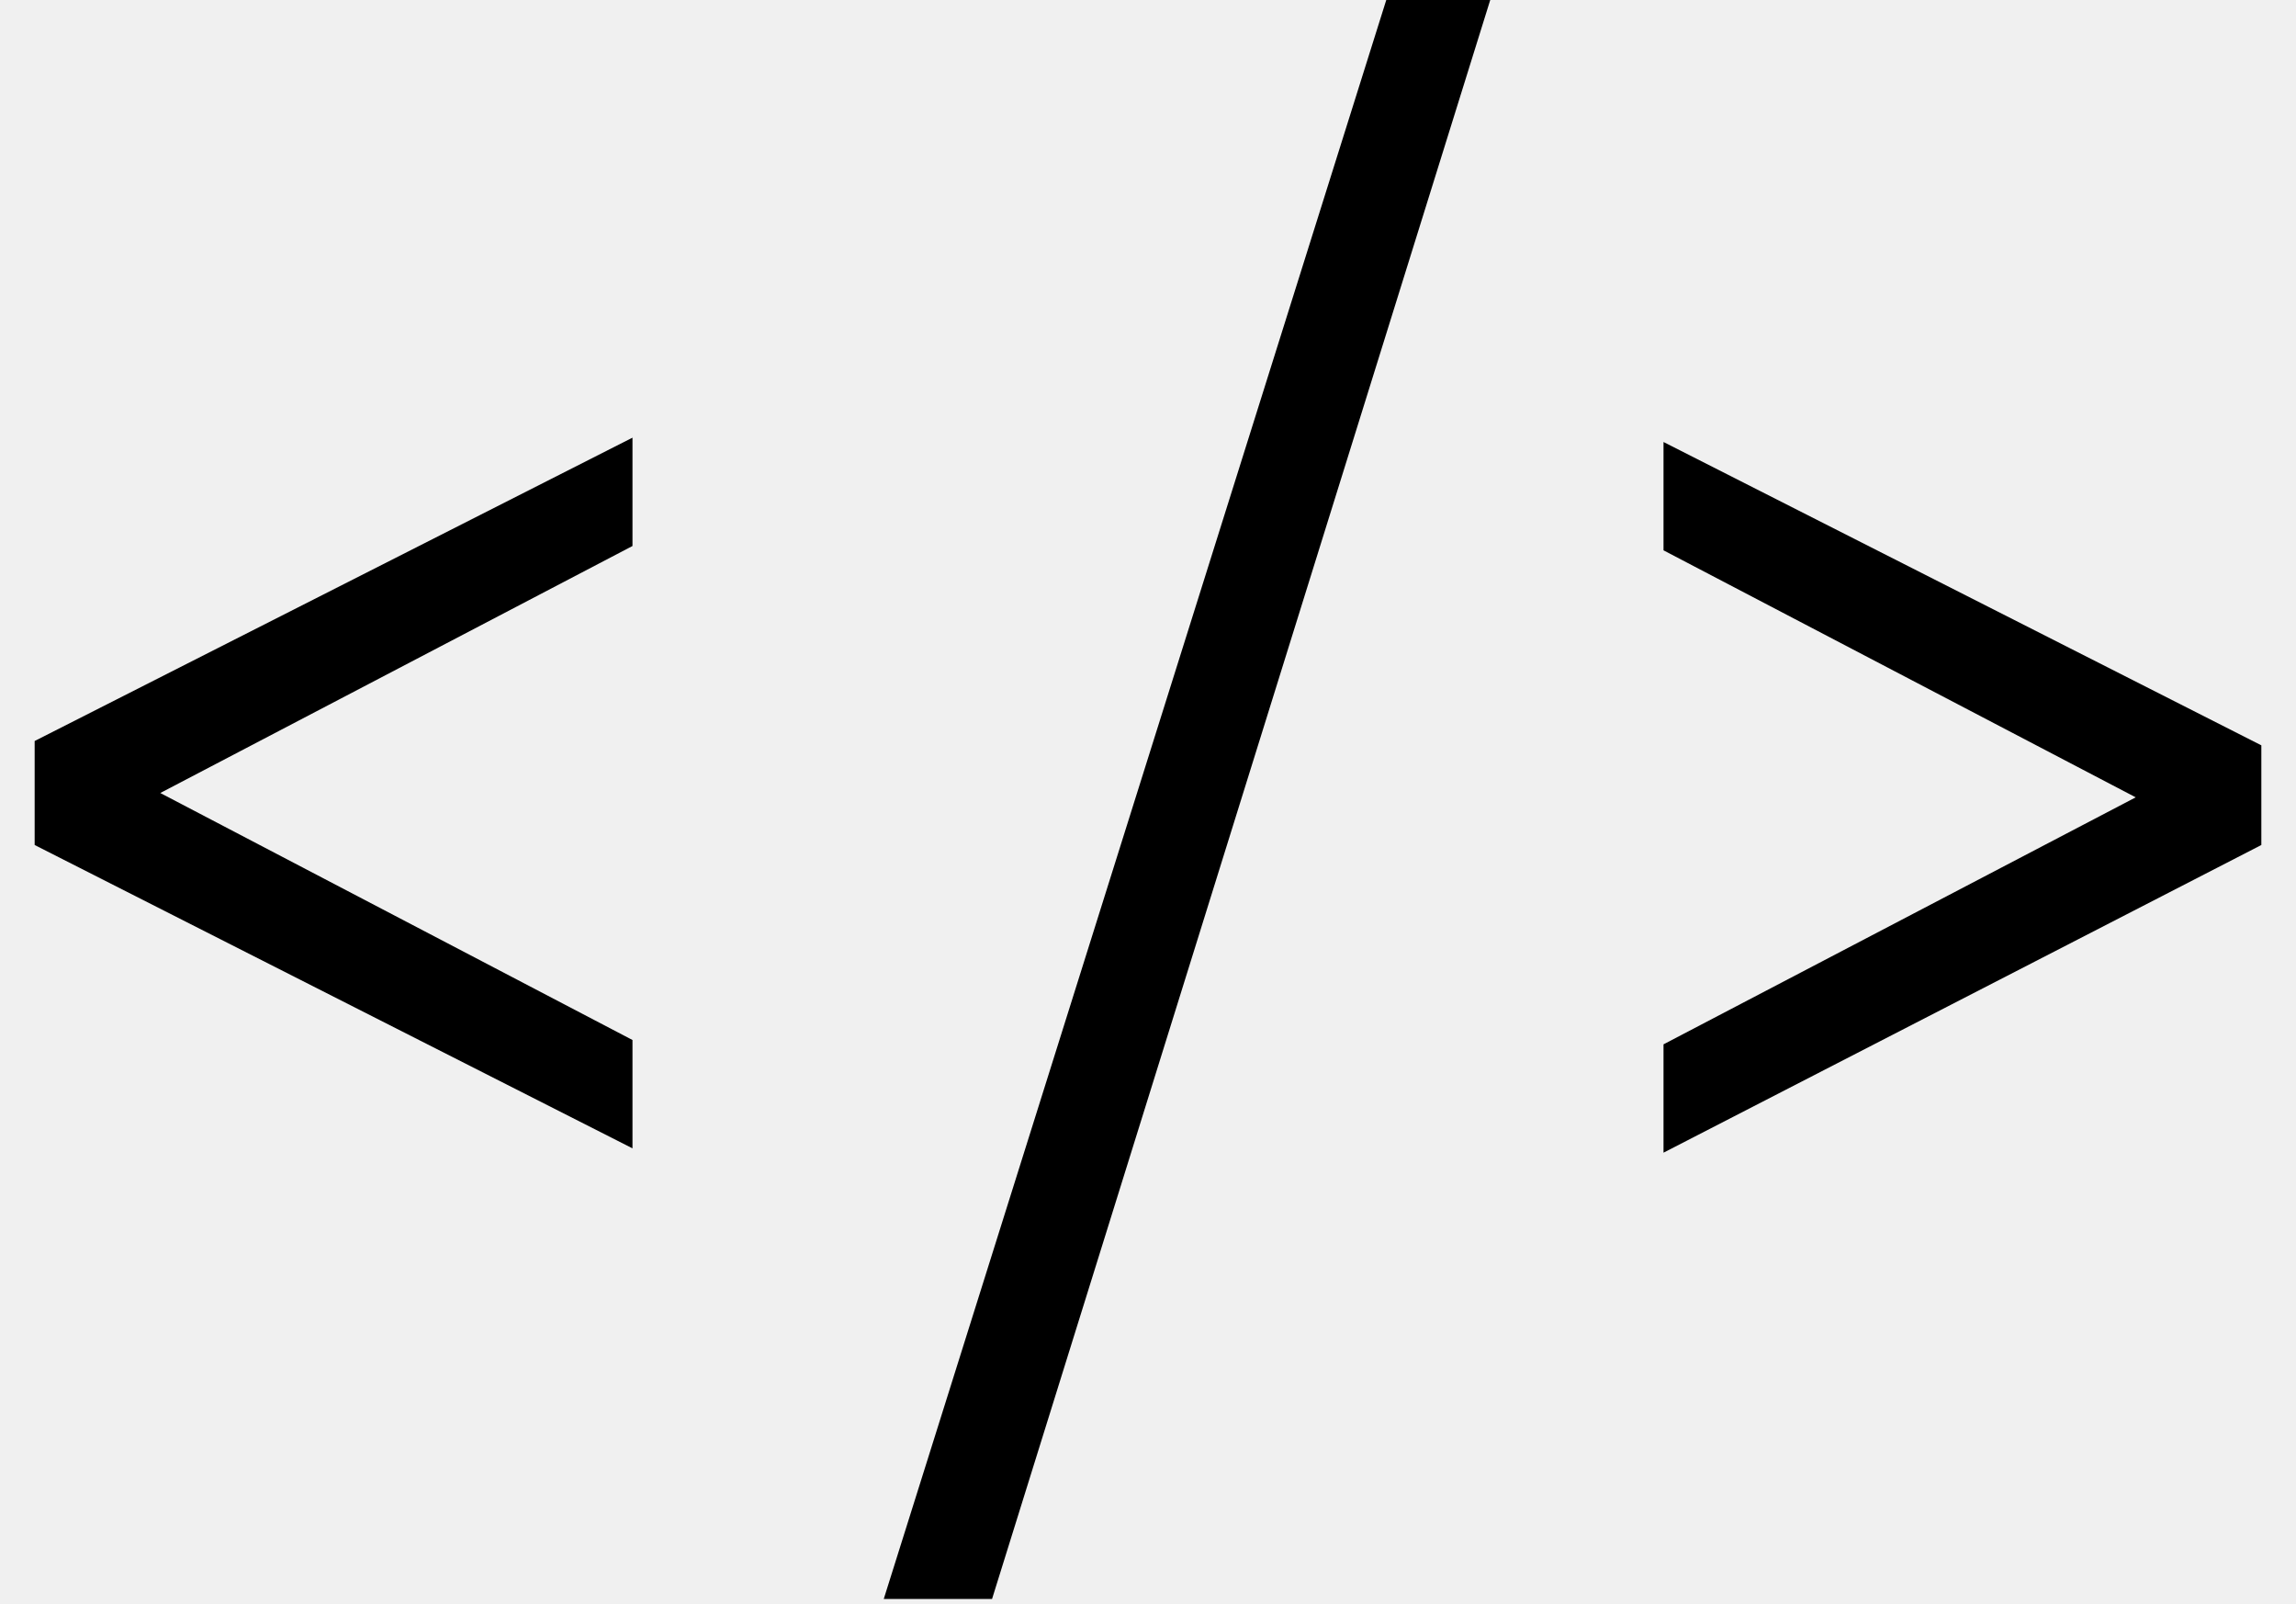
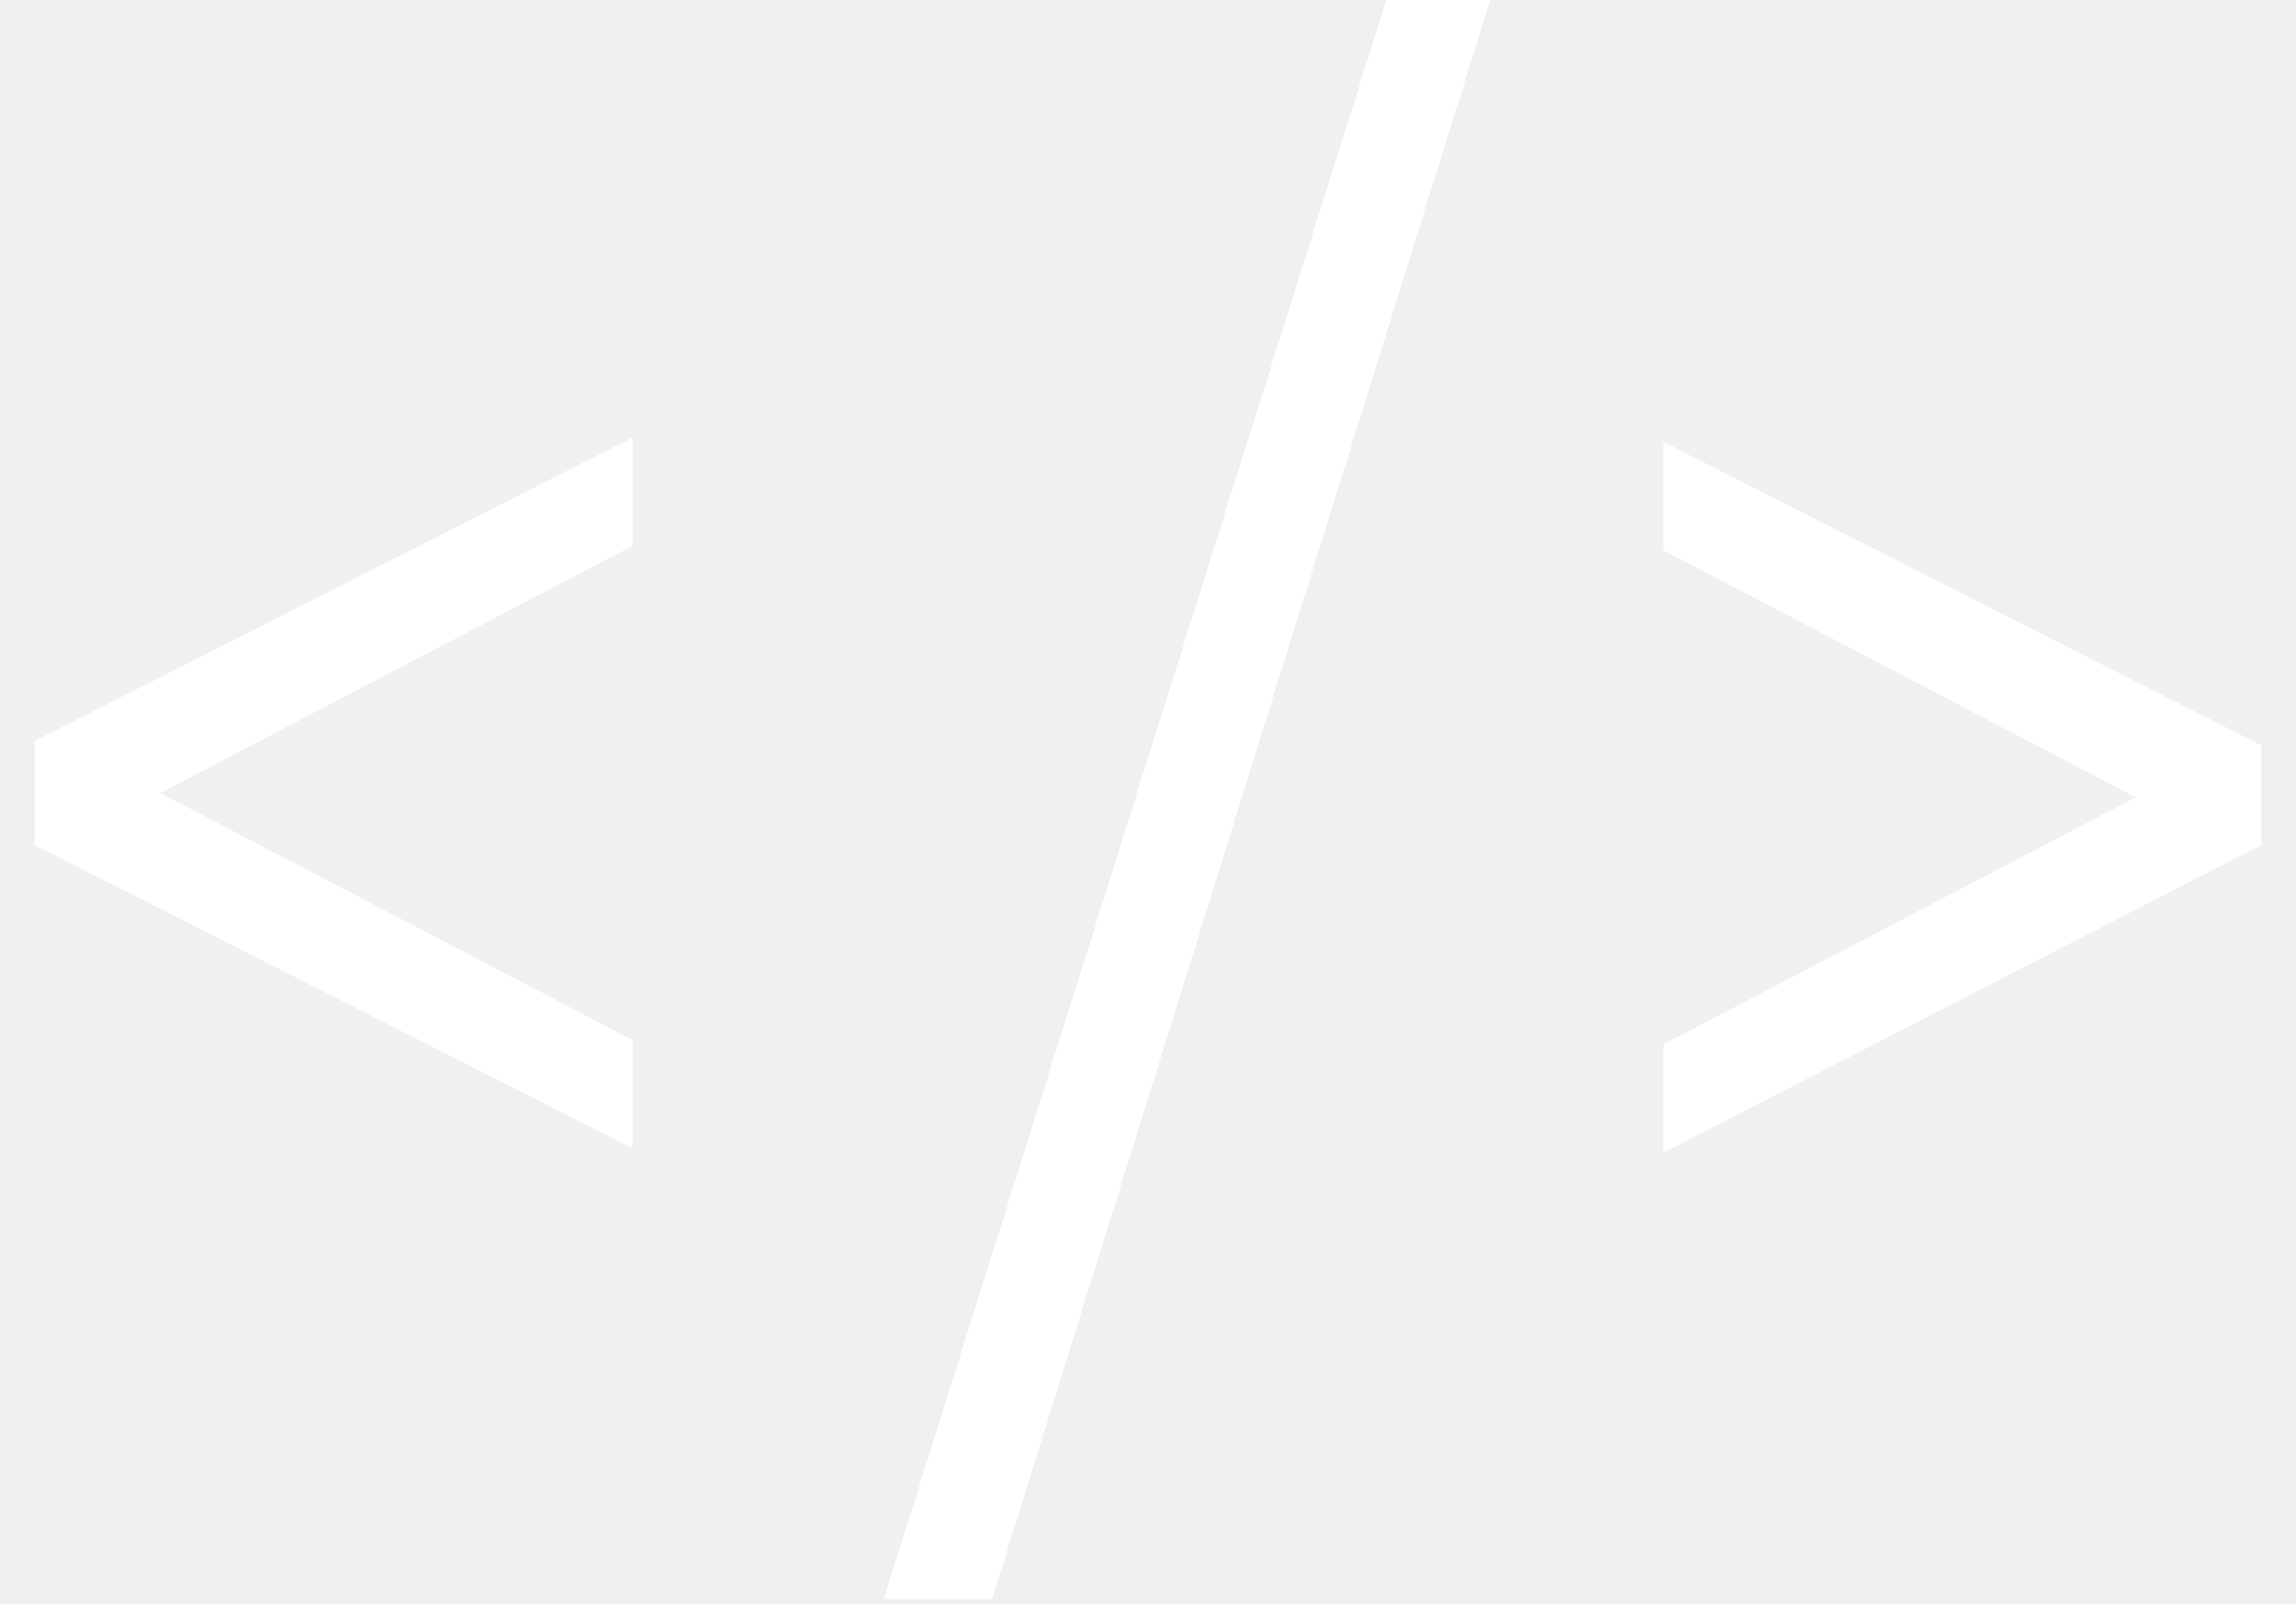
<svg xmlns="http://www.w3.org/2000/svg" version="1.1" x="0px" y="0px" viewBox="0 0 53 37" style="enable-background:new 0 0 53 37;" xml:space="preserve">
  <style type="text/css">
		.st0{display:none;}
- 		.st1{fill:#000;}
+ 		.st1{fill:#fff;}
	</style>
  <g>
    <g>
      <path class="st1" d="M0.8,19.5v-2.4l13.8-7v2.5L3.7,18.3l10.9,5.7v2.5L0.8,19.5z" />
    </g>
    <g>
      <path class="st1" d="M52.2,19.5l-13.8,7.1v-2.5l10.9-5.7l-10.9-5.7v-2.5l13.8,7V19.5z" />
    </g>
    <g>
      <path class="st1" d="M32,0h2.4L22.9,36.9h-2.5L32,0z" />
    </g>
  </g>
</svg>
